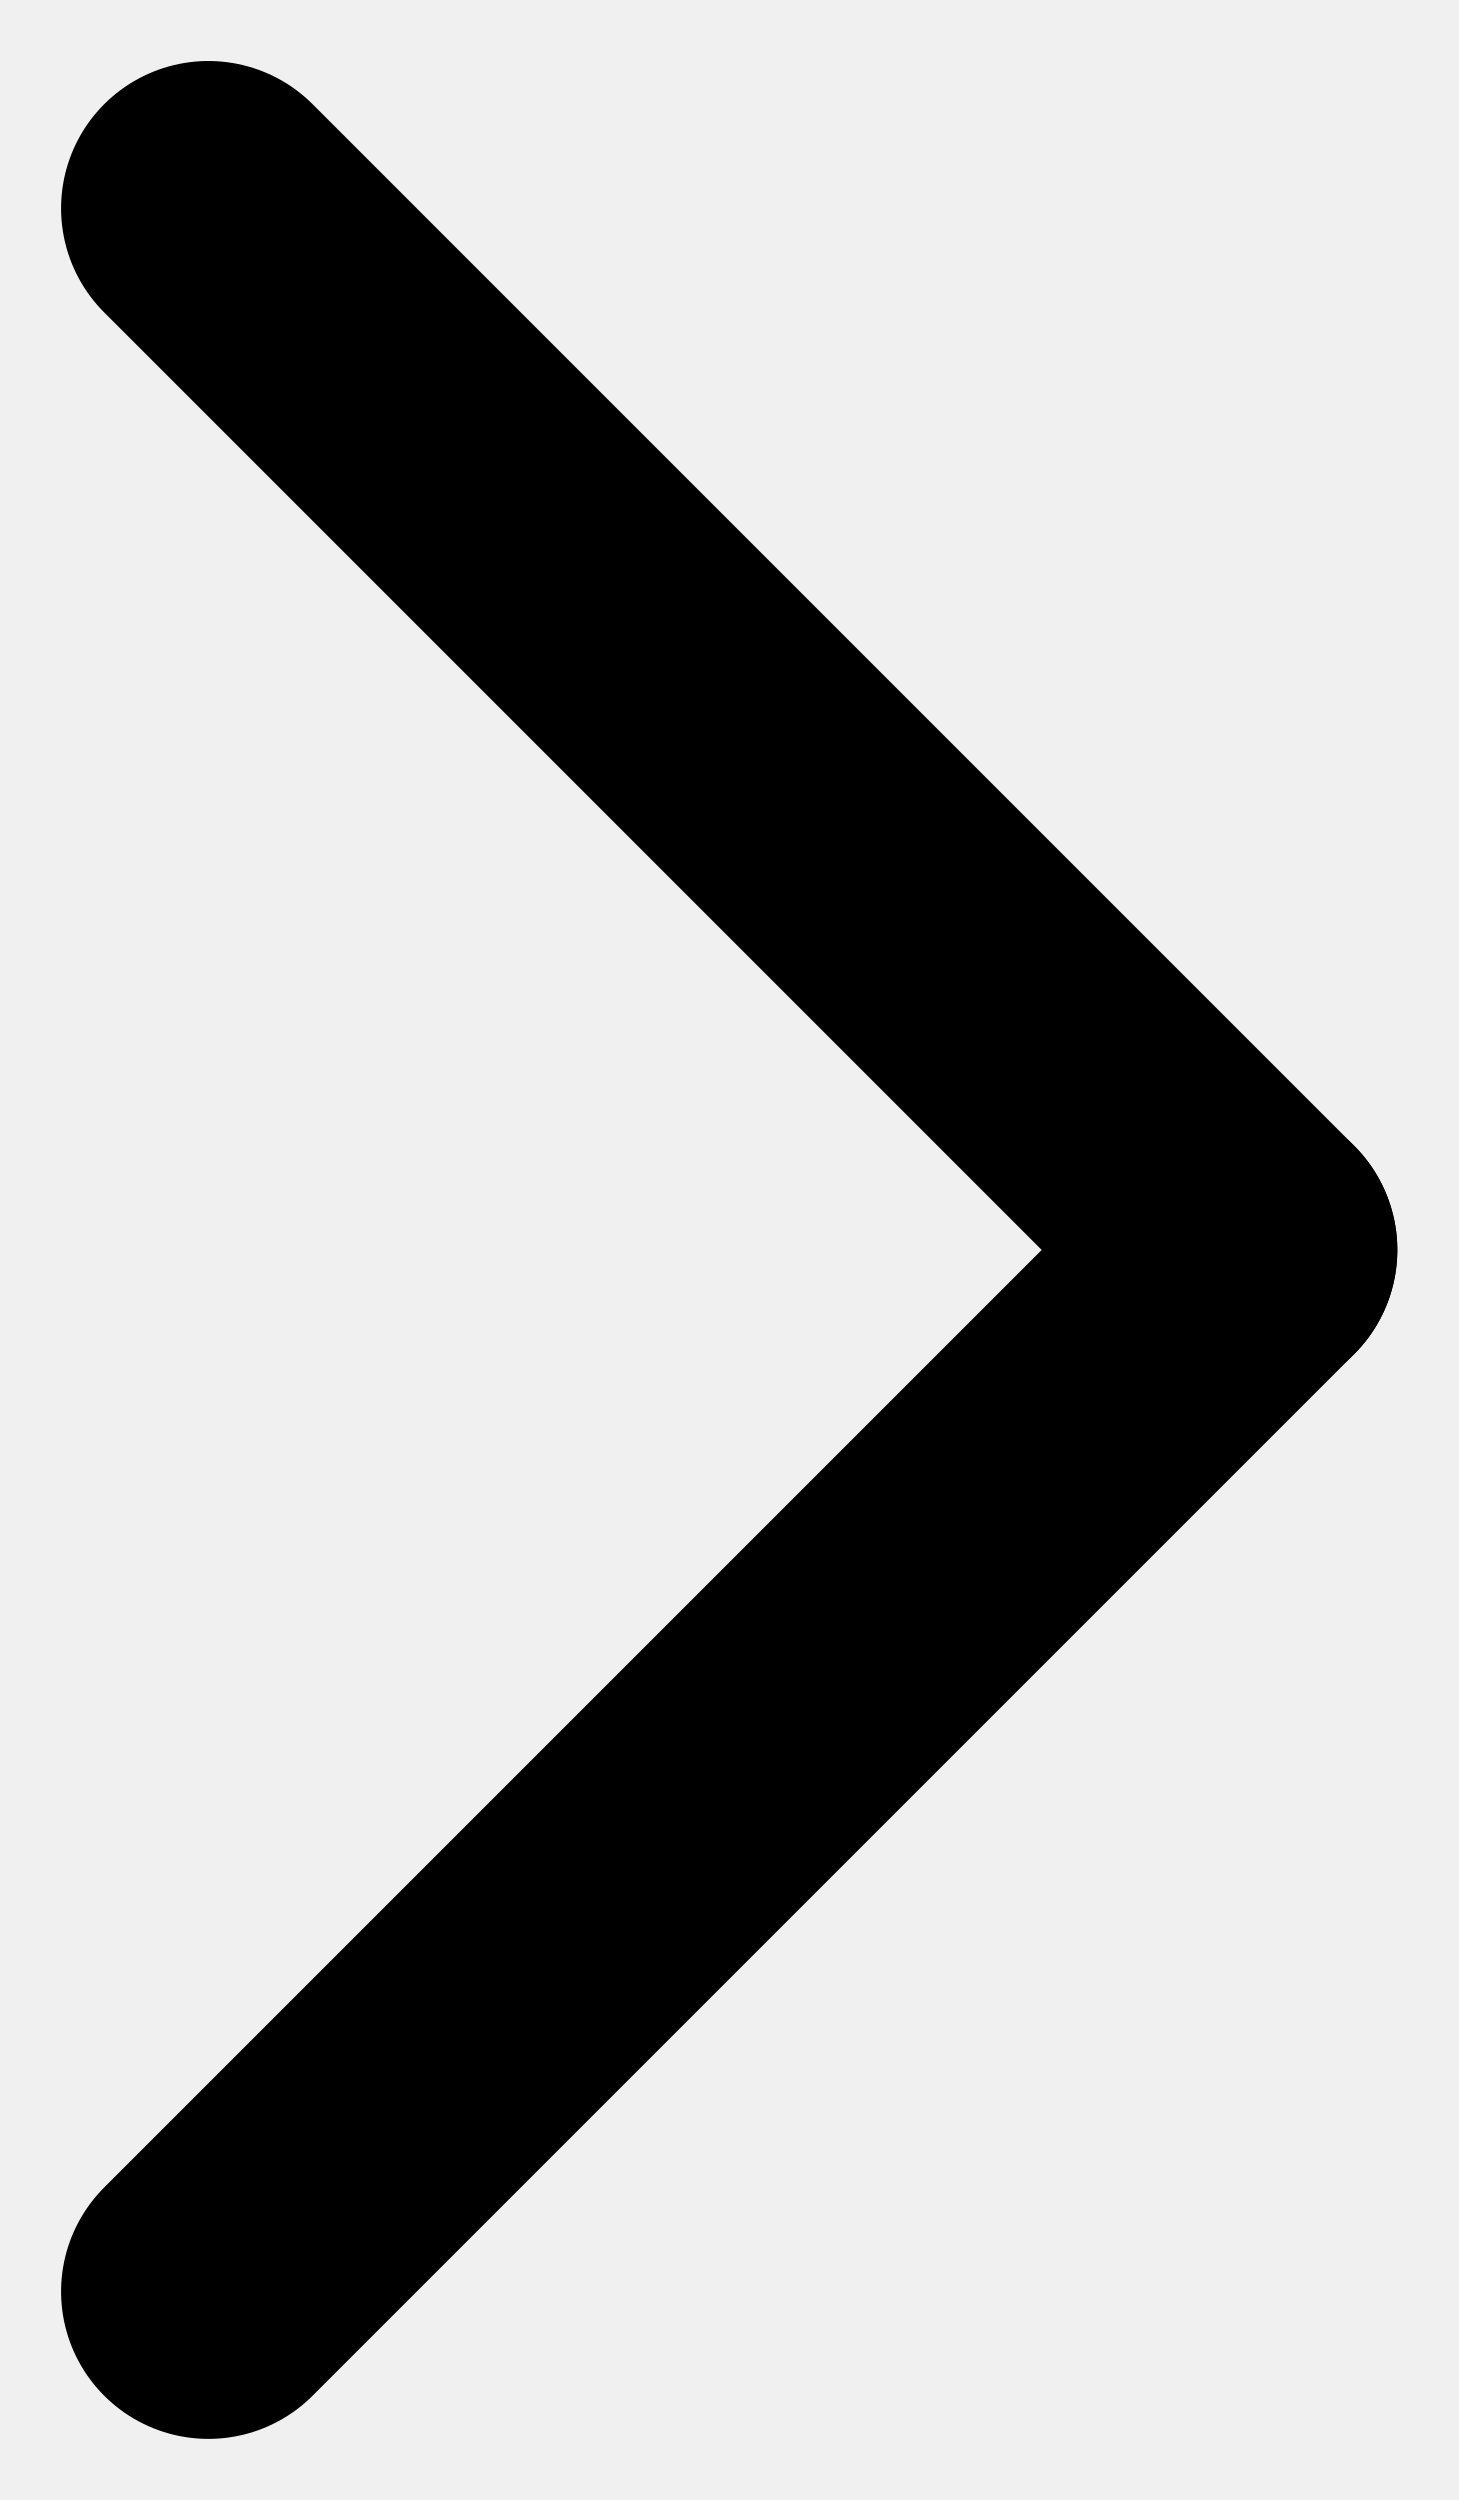
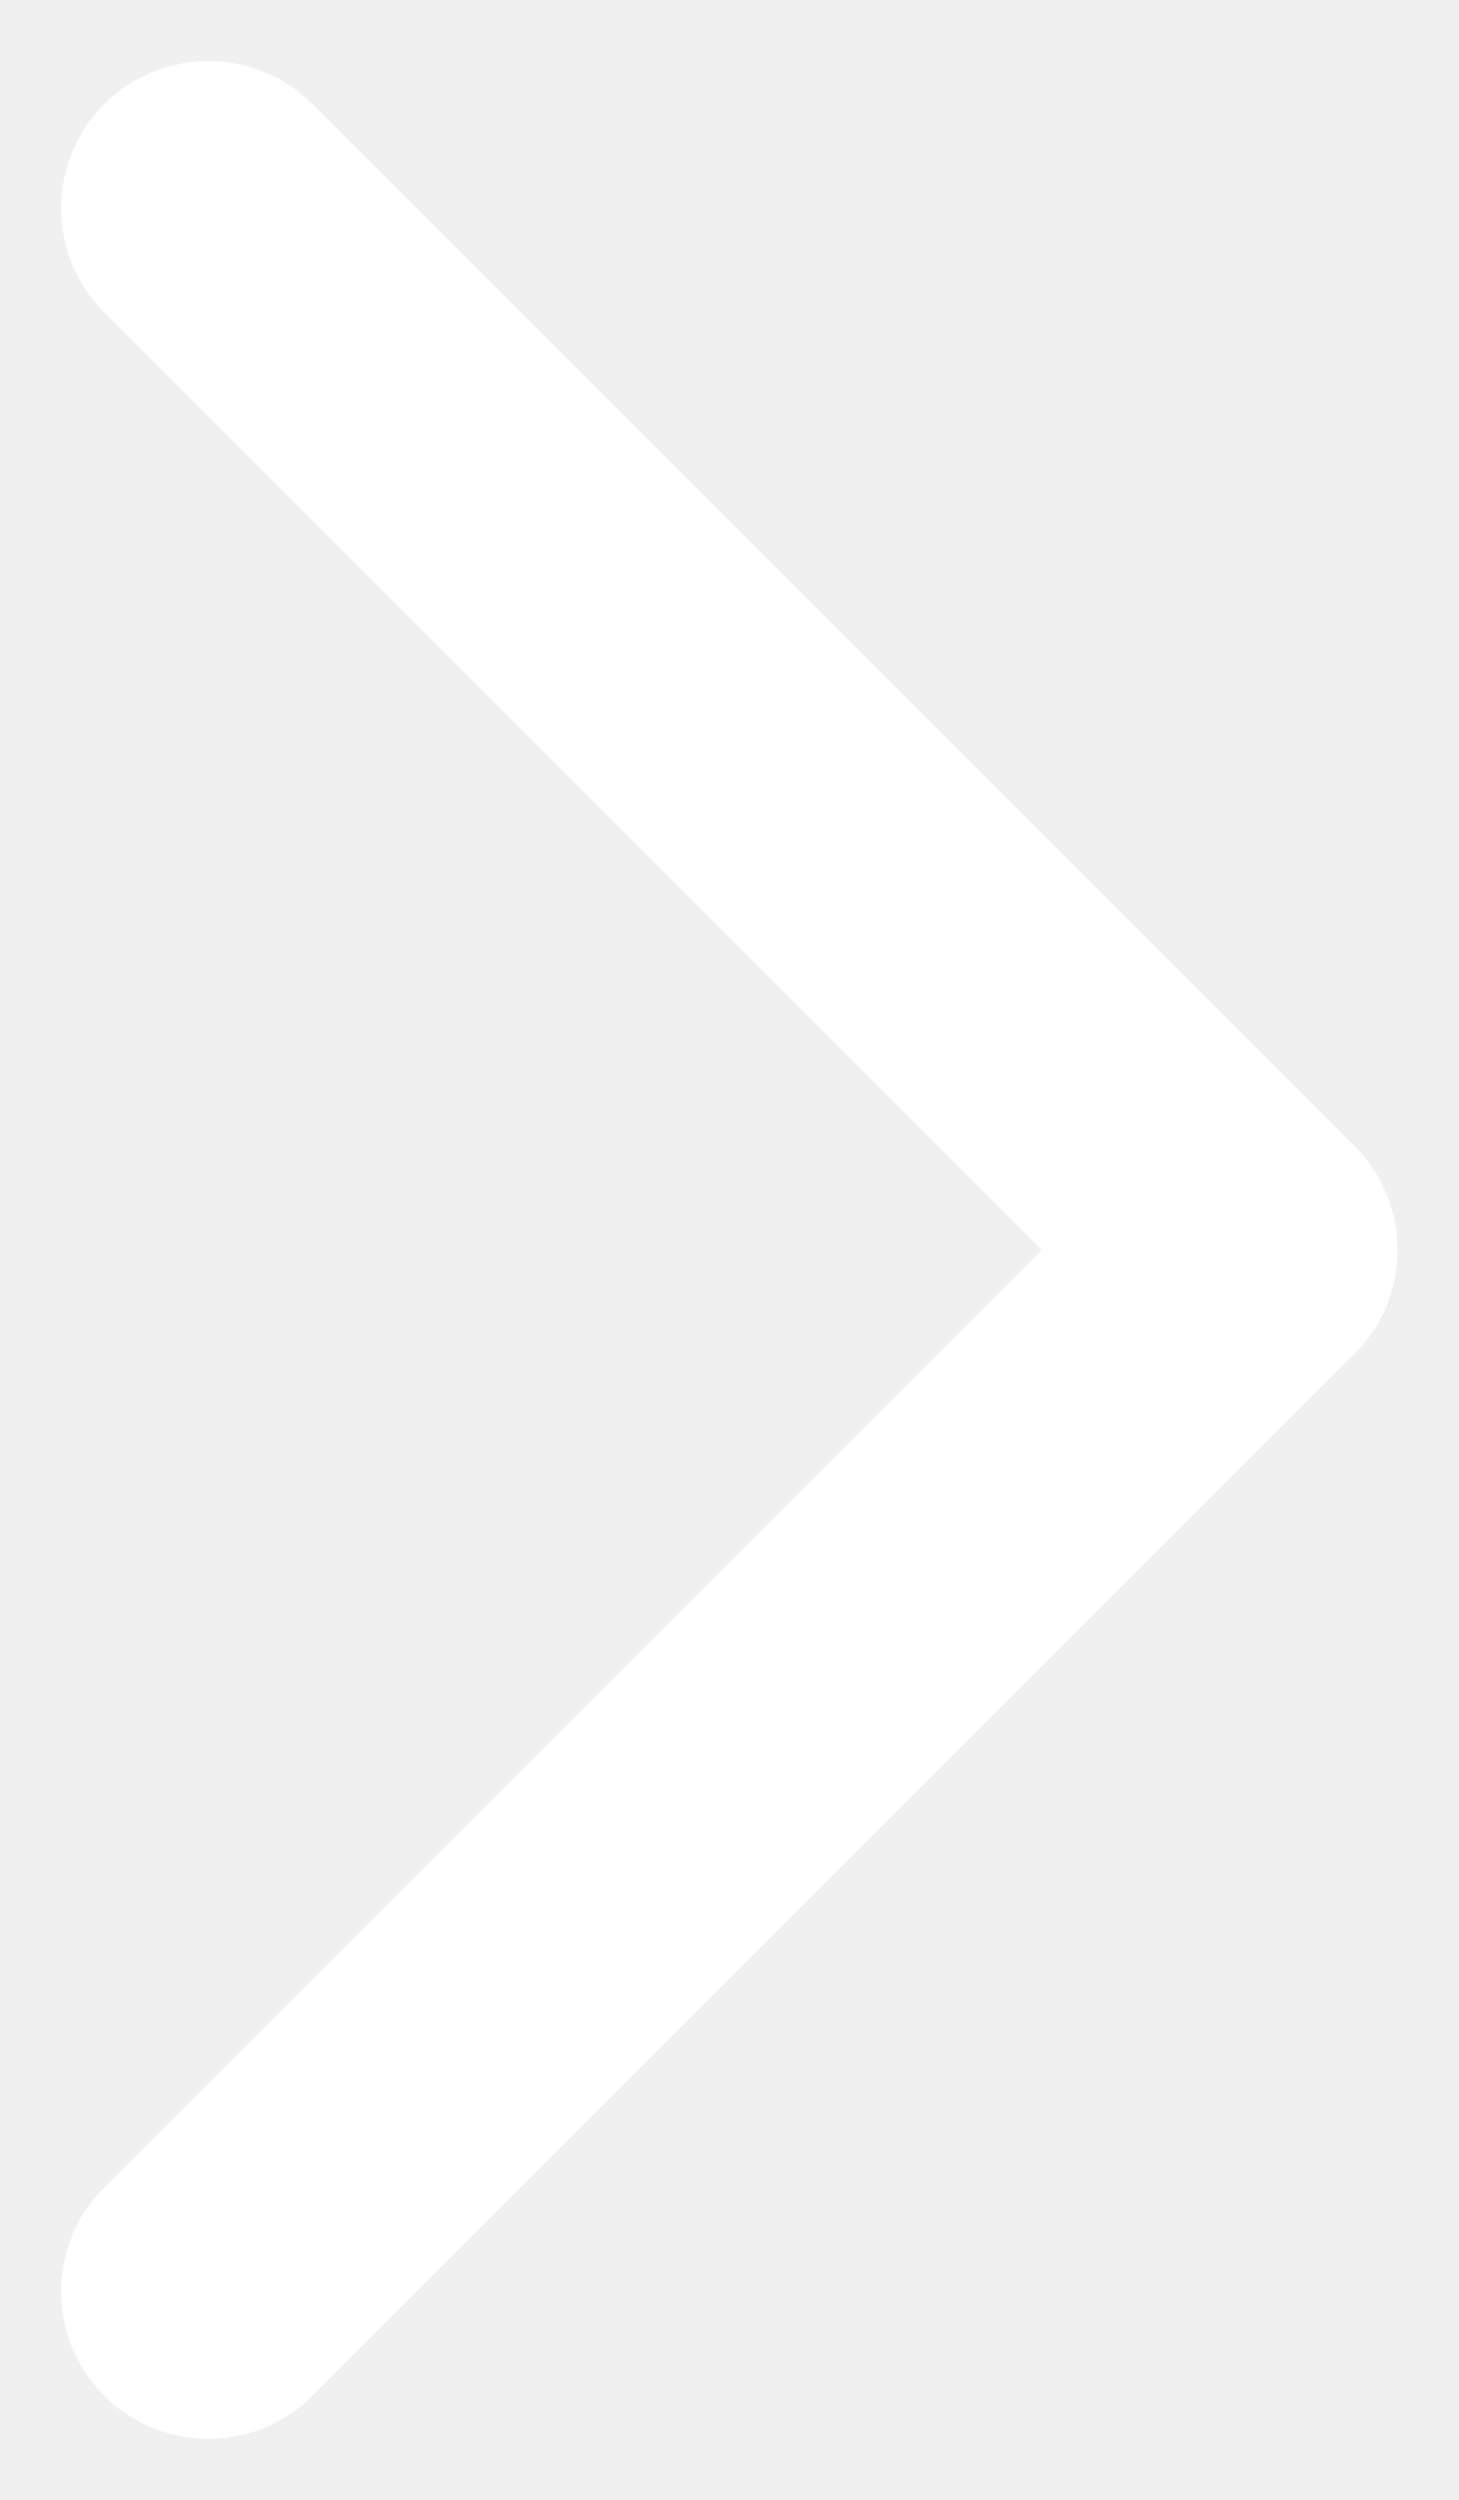
<svg xmlns="http://www.w3.org/2000/svg" width="9.899" height="16.971" viewBox="0 0 9.899 16.971">
  <g id="Group_162205" data-name="Group 162205" transform="translate(5406.953 4714.281) rotate(135)">
-     <line id="Line_246" data-name="Line 246" y2="10" transform="translate(489.793 7144.793)" fill="none" stroke="#000" stroke-linecap="round" stroke-width="2" />
-     <line id="Line_247" data-name="Line 247" x2="10" transform="translate(489.793 7144.793)" fill="none" stroke="#000" stroke-linecap="round" stroke-width="2" />
+     <line id="Line_246" data-name="Line 246" y2="10" transform="translate(489.793 7144.793)" fill="none" stroke="#fff" stroke-linecap="round" stroke-width="2" />
+     <line id="Line_247" data-name="Line 247" x2="10" transform="translate(489.793 7144.793)" fill="none" stroke="#fff" stroke-linecap="round" stroke-width="2" />
  </g>
</svg>
